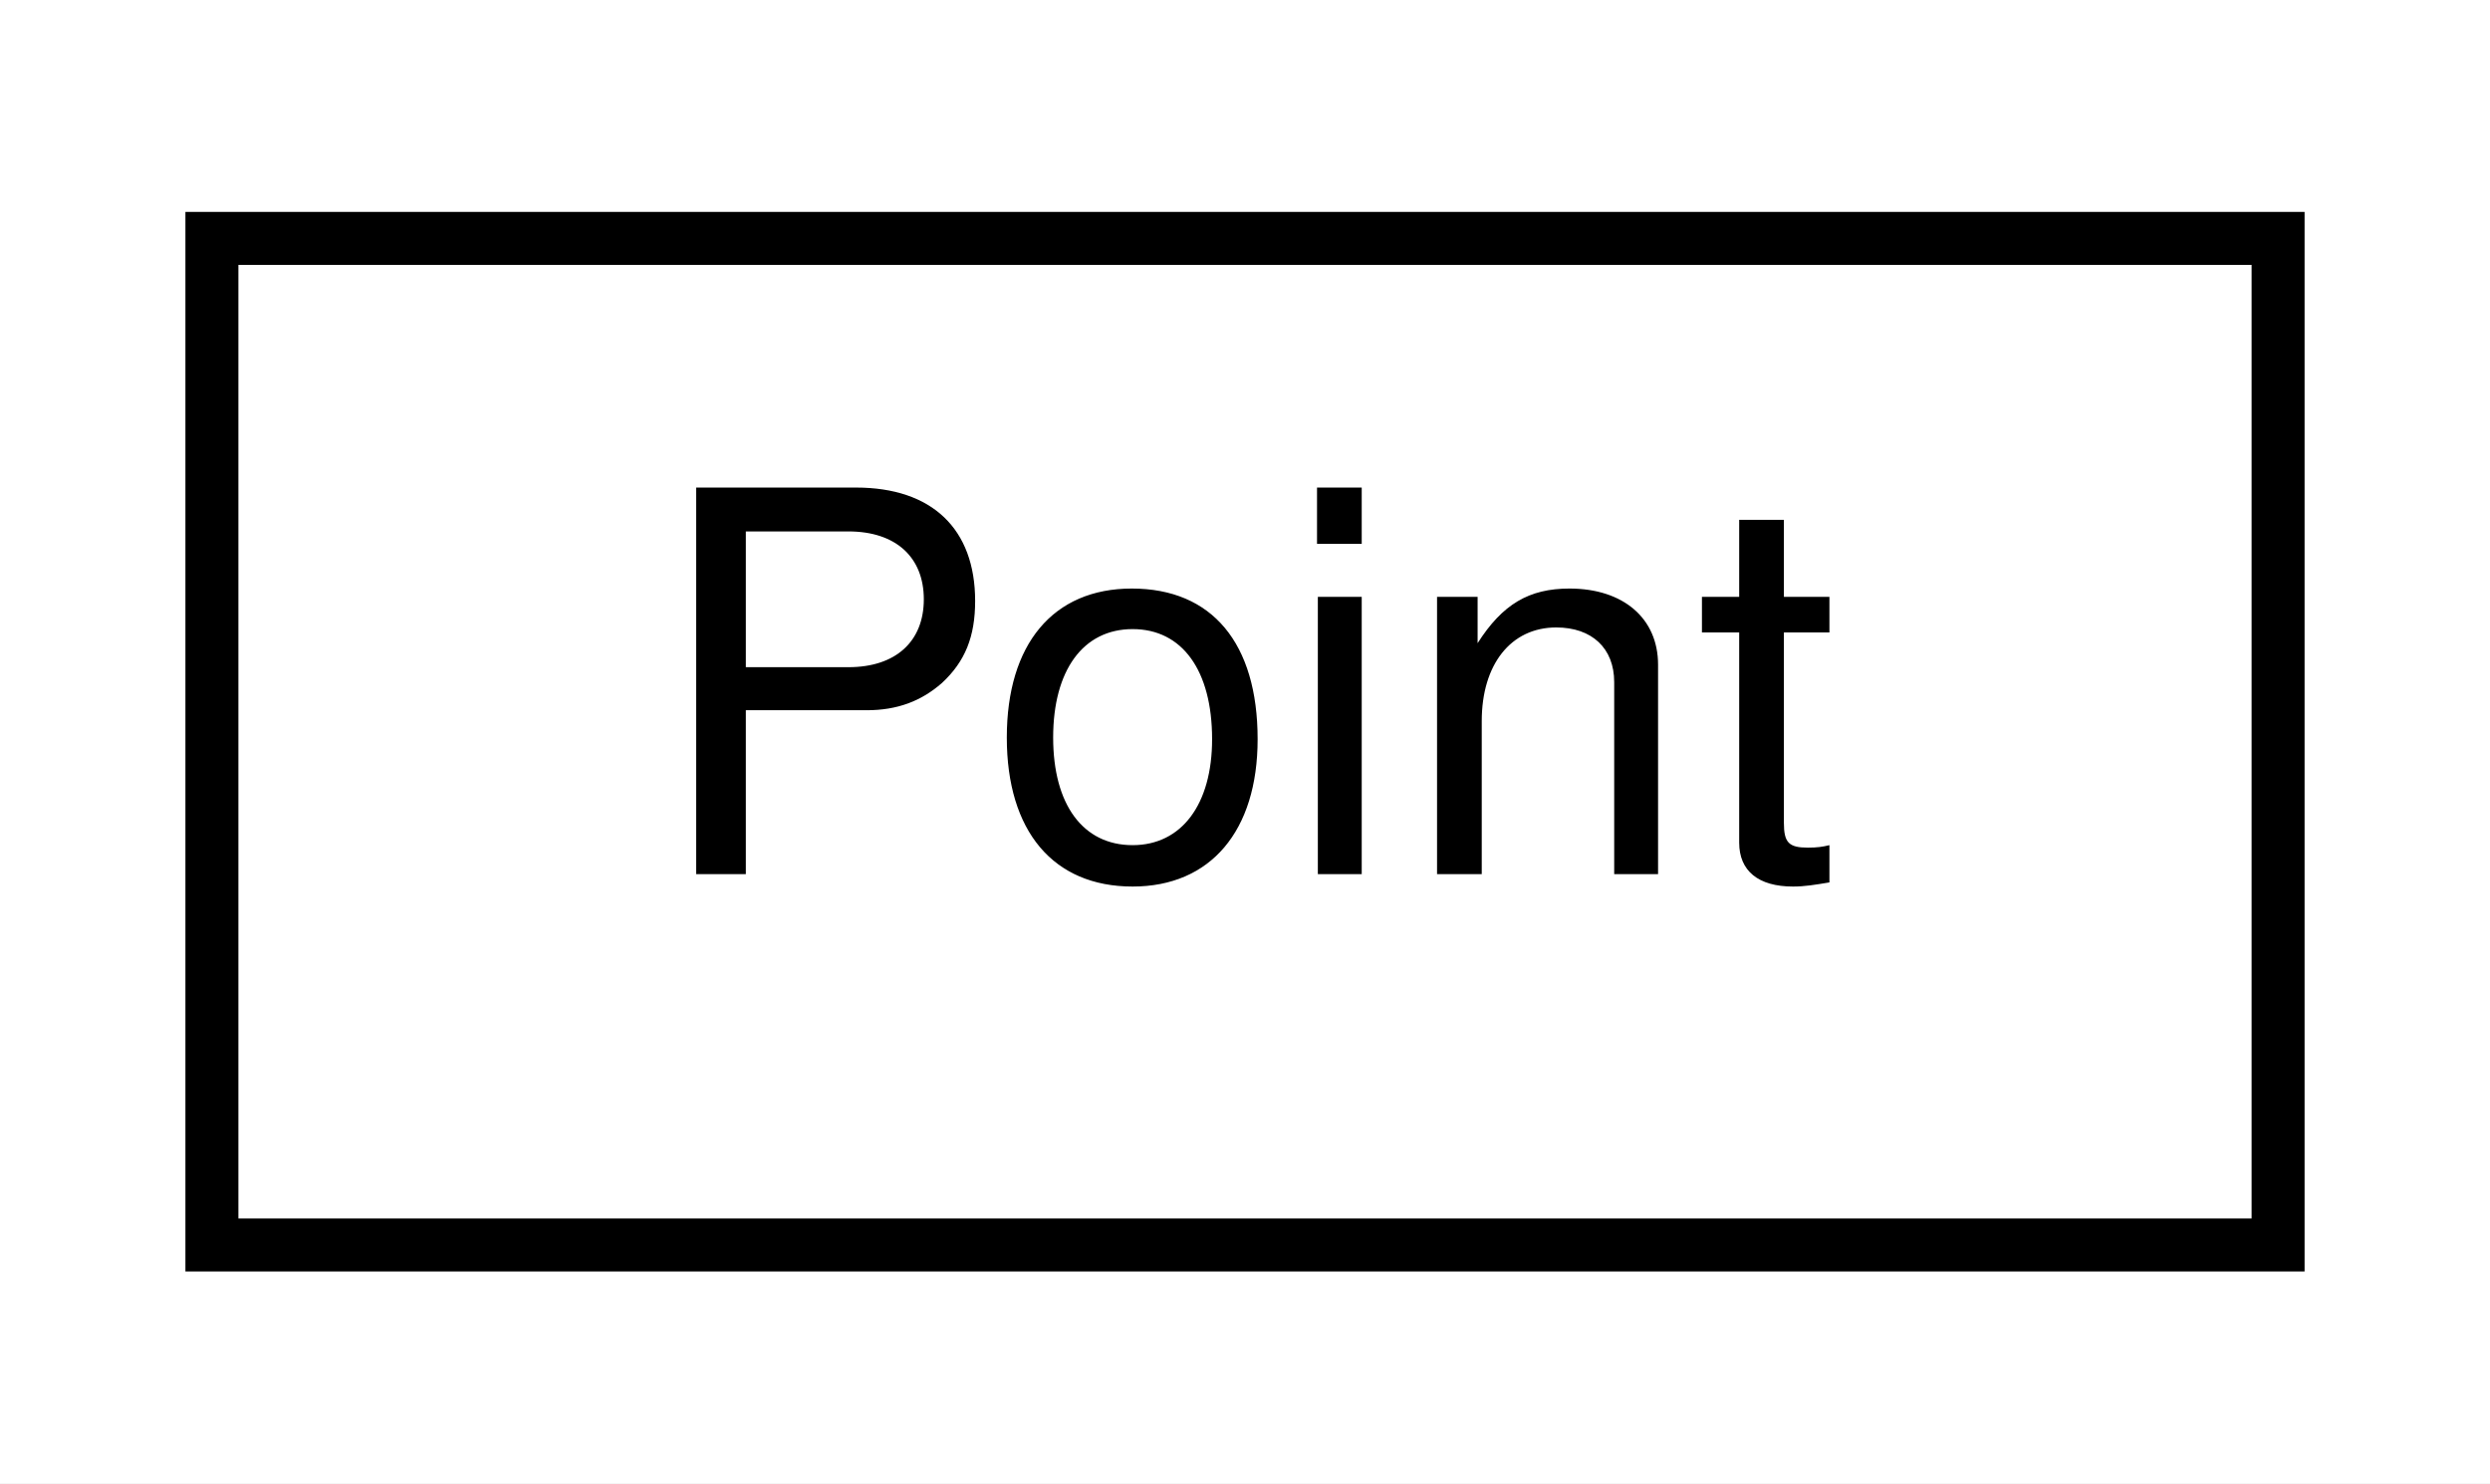
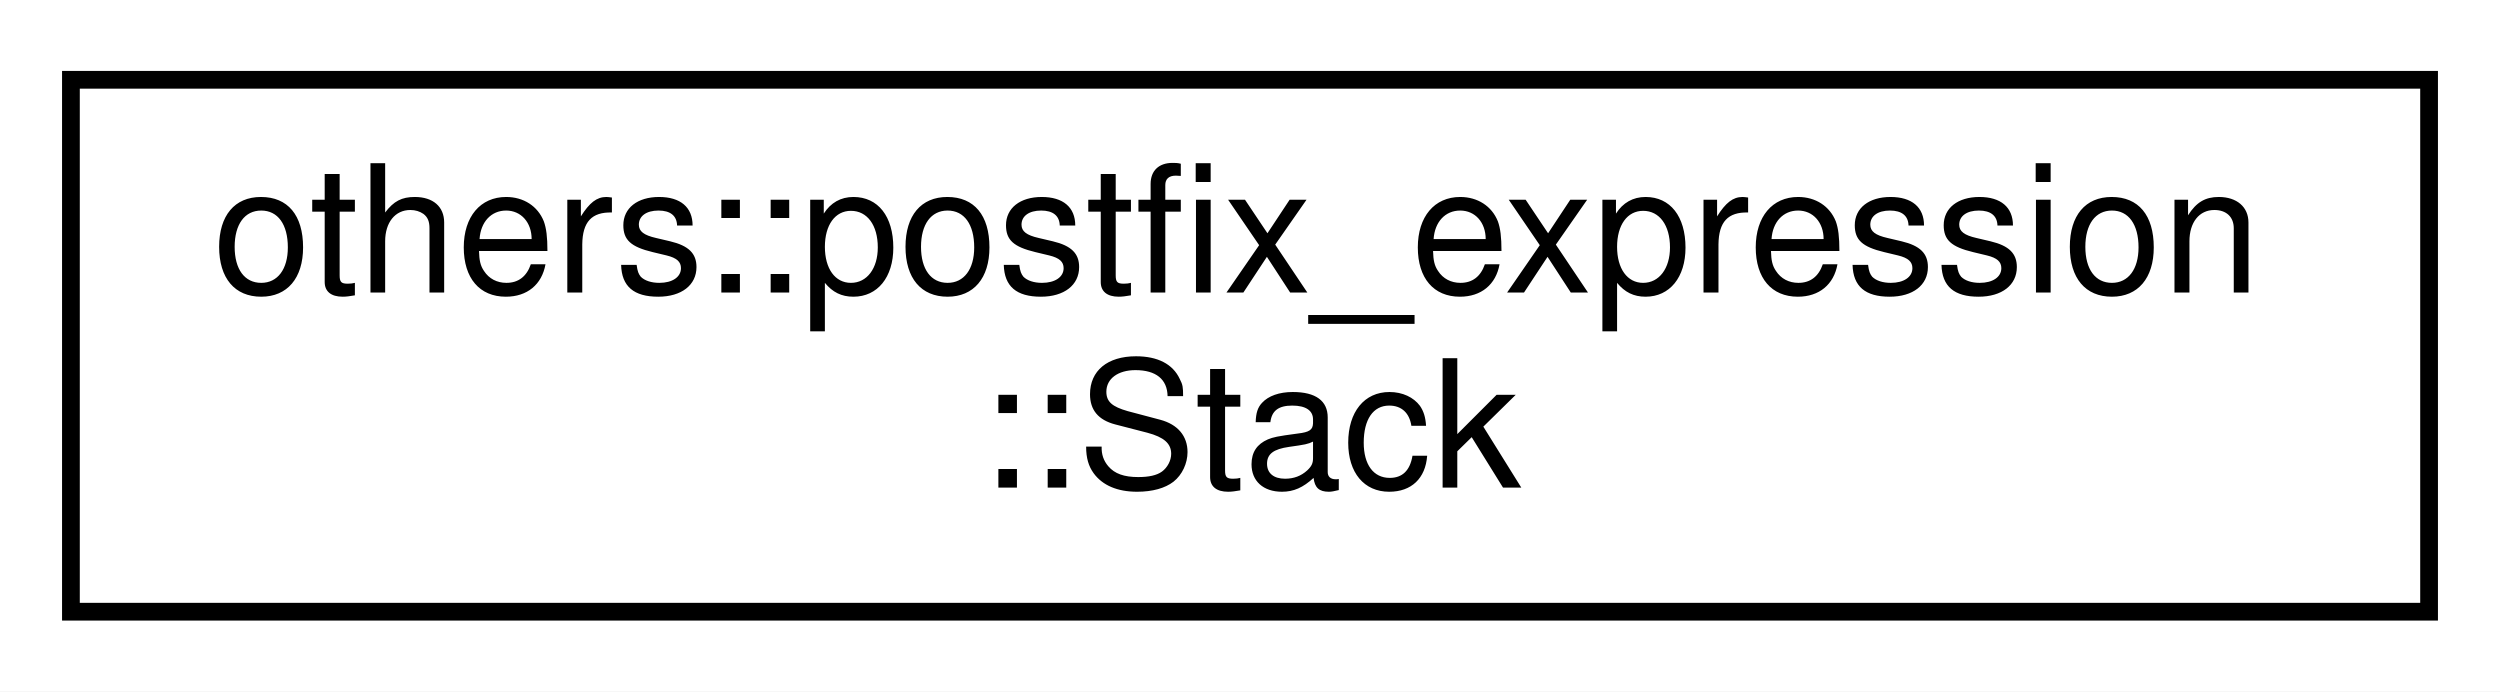
- <svg xmlns="http://www.w3.org/2000/svg" xmlns:xlink="http://www.w3.org/1999/xlink" width="47pt" height="28pt" viewBox="0.00 0.00 47.00 28.00">
-   <g id="graph0" class="graph" transform="scale(1 1) rotate(0) translate(4 24)">
-     <polygon fill="white" stroke="transparent" points="-4,4 -4,-24 43,-24 43,4 -4,4" />
+ <svg xmlns="http://www.w3.org/2000/svg" xmlns:xlink="http://www.w3.org/1999/xlink" width="141pt" height="39pt" viewBox="0.00 0.00 141.00 39.00">
+   <g id="graph0" class="graph" transform="scale(1 1) rotate(0) translate(4 35)">
+     <polygon fill="white" stroke="transparent" points="-4,4 -4,-35 137,-35 137,4 -4,4" />
    <g id="node1" class="node">
      <g id="a_node1">
-         <a xlink:href="d8/dc8/struct_point.html" target="_top" xlink:title=" ">
-           <polygon fill="white" stroke="black" points="0,-0.5 0,-19.5 39,-19.5 39,-0.5 0,-0.5" />
-           <text text-anchor="middle" x="19.5" y="-7.5" font-family="Helvetica,sans-Serif" font-size="10.00">Point</text>
+         <a xlink:href="d5/d8a/classothers_1_1postfix__expression_1_1_stack.html" target="_top" xlink:title="Creates an array to be used as stack for storing values.">
+           <polygon fill="white" stroke="black" points="0,-0.5 0,-30.5 133,-30.5 133,-0.5 0,-0.5" />
+           <text text-anchor="start" x="8" y="-18.5" font-family="Helvetica,sans-Serif" font-size="10.00">others::postfix_expression</text>
+           <text text-anchor="middle" x="66.5" y="-7.5" font-family="Helvetica,sans-Serif" font-size="10.00">::Stack</text>
        </a>
      </g>
    </g>
  </g>
</svg>
